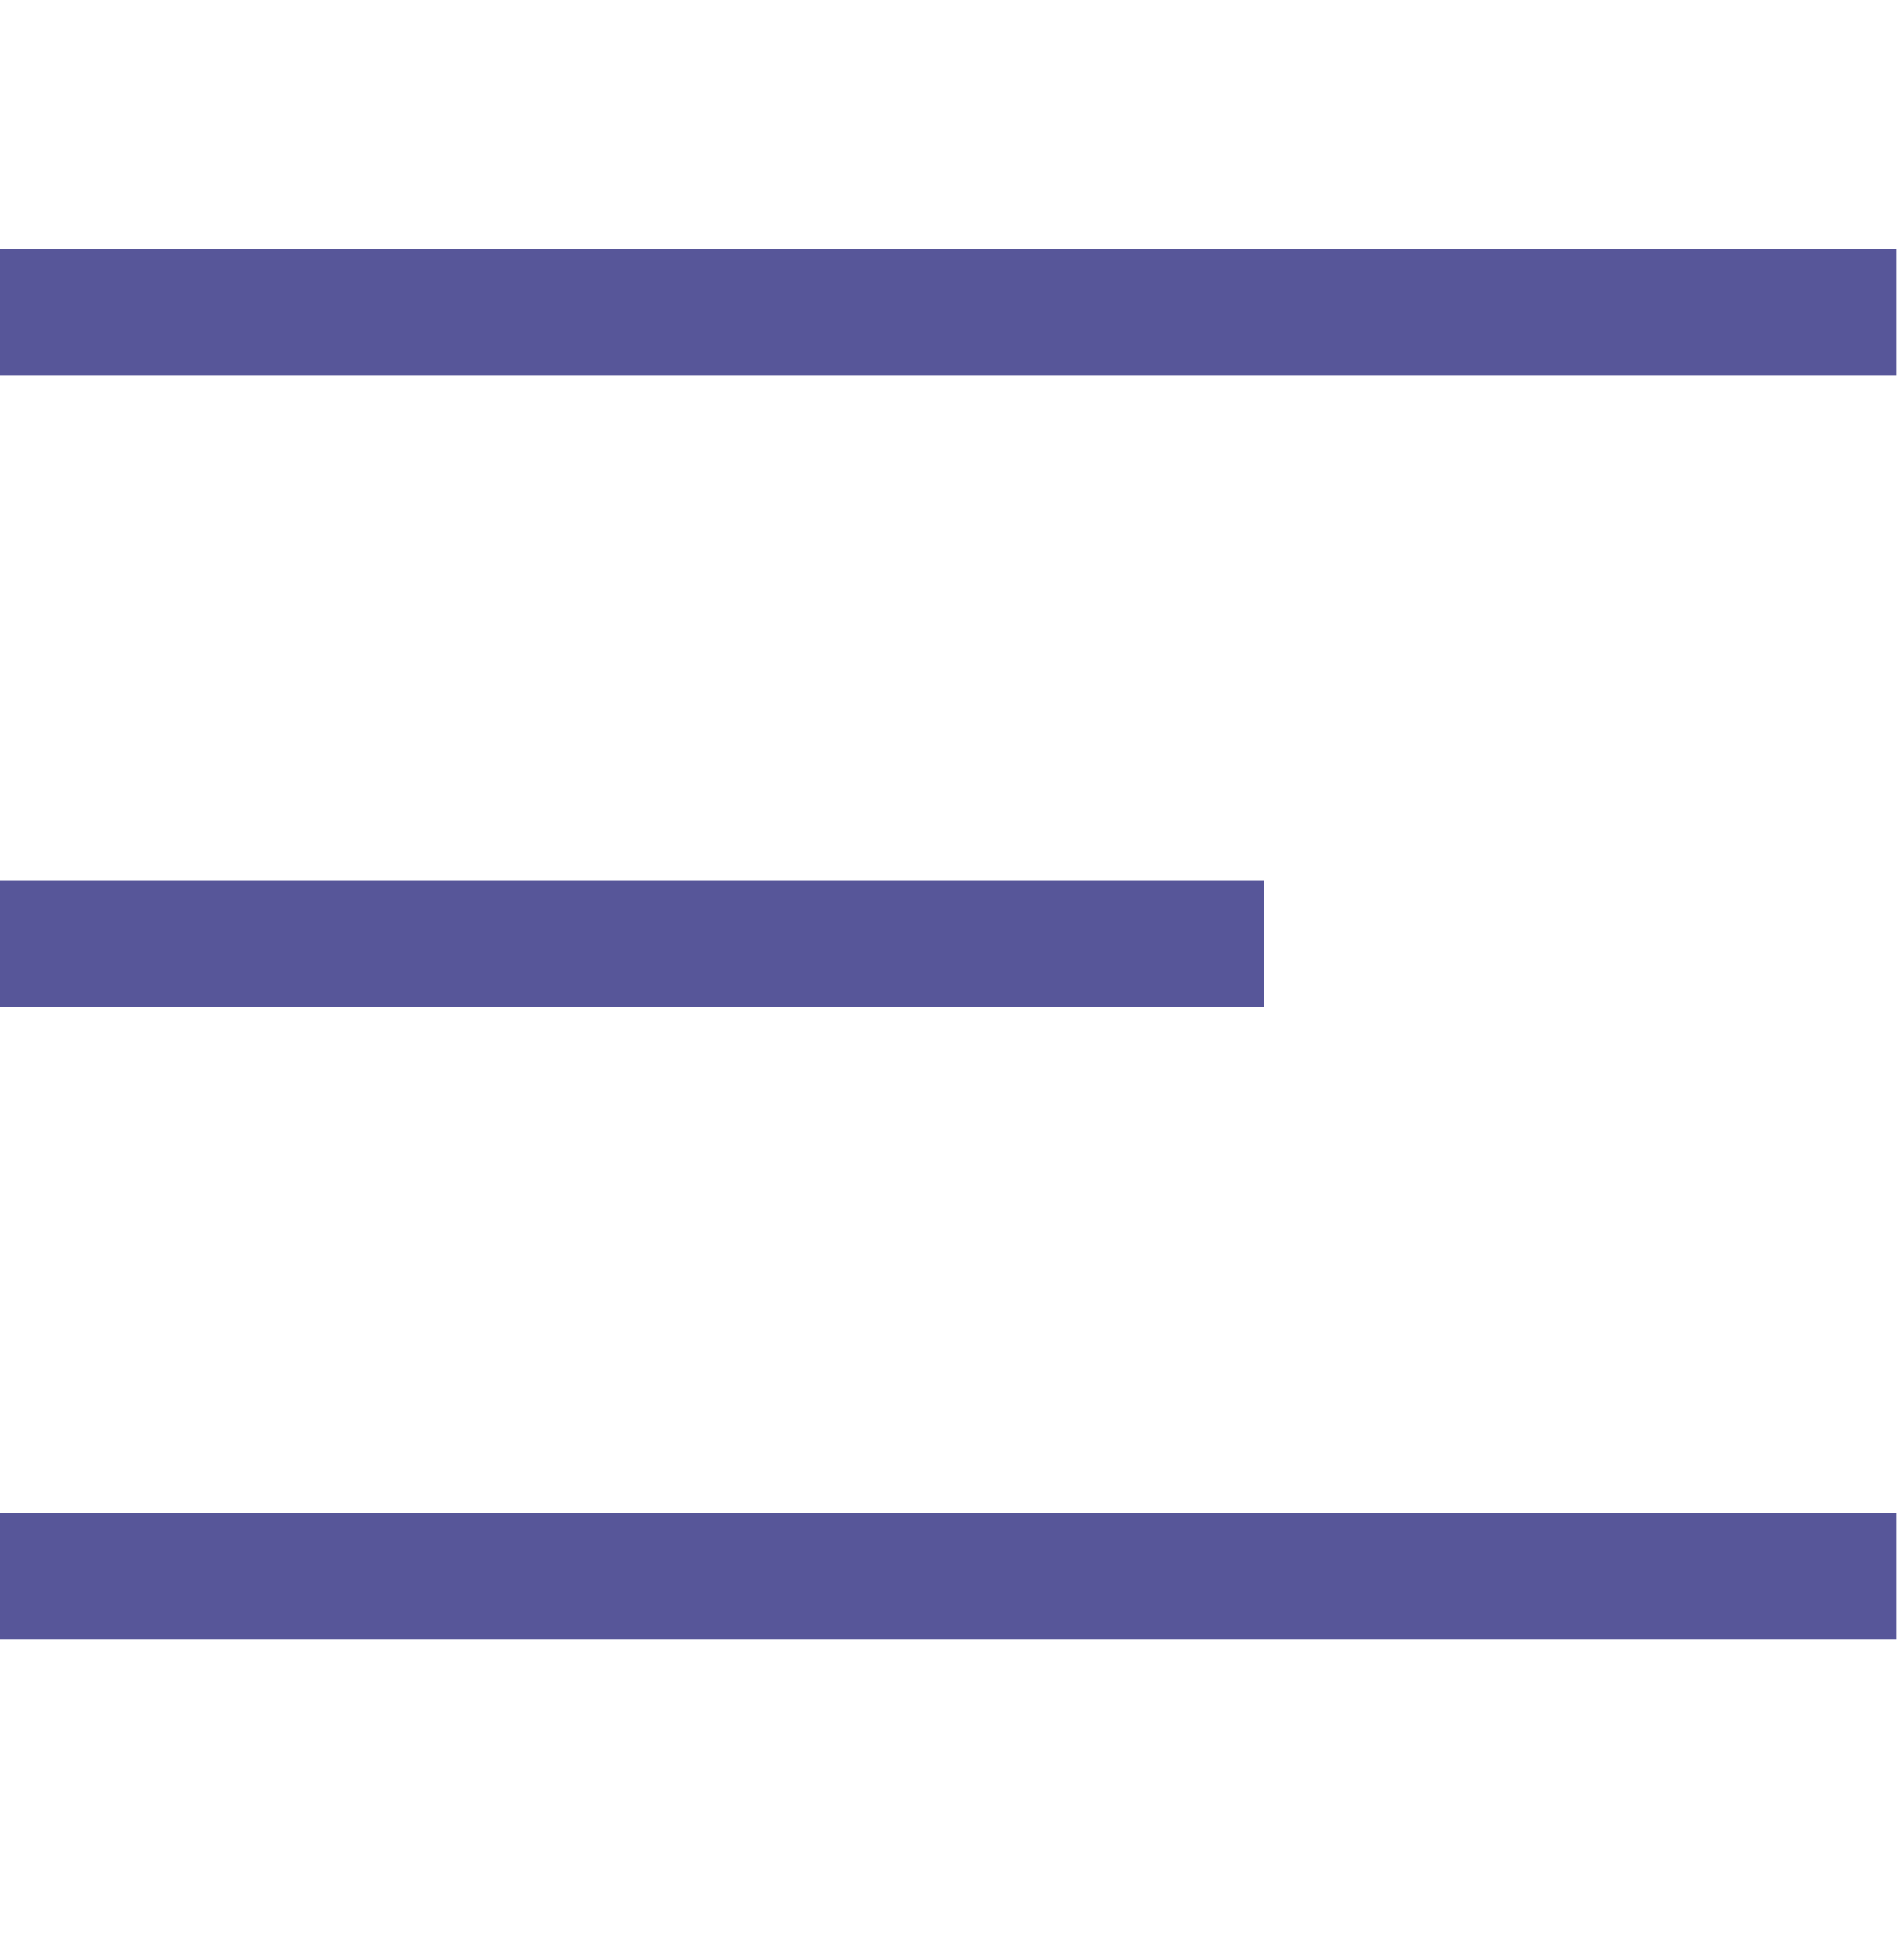
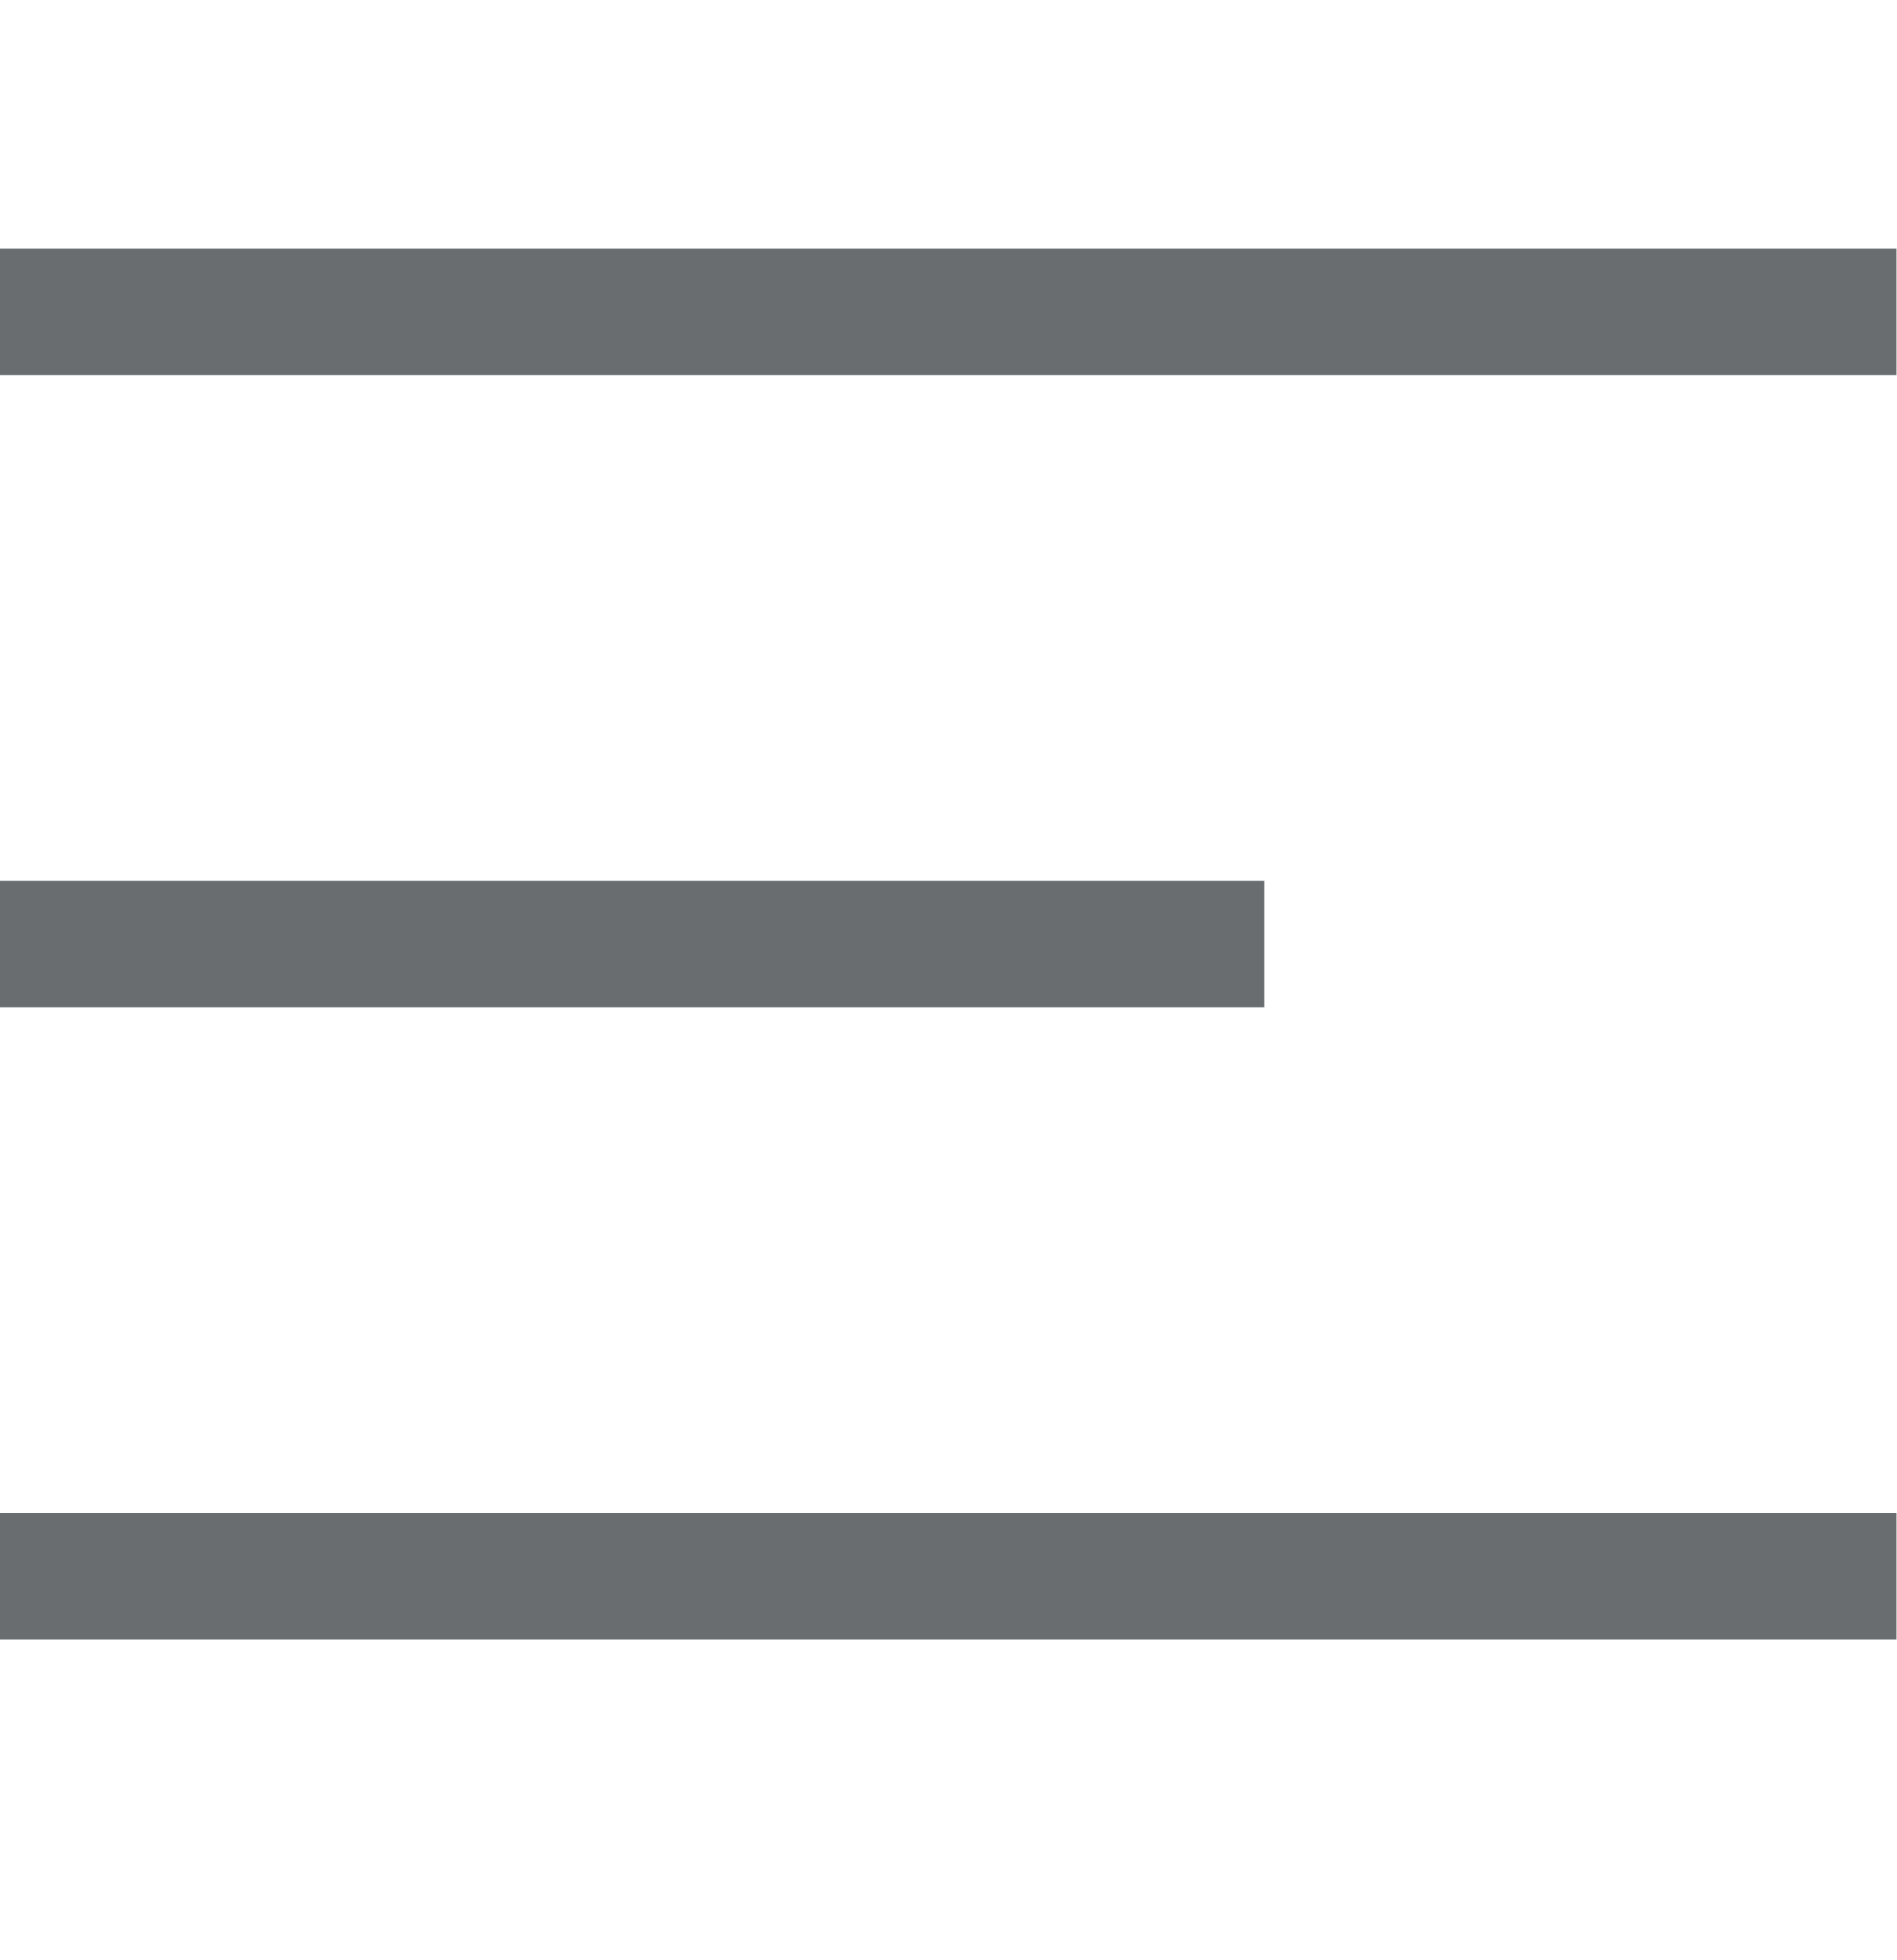
<svg xmlns="http://www.w3.org/2000/svg" width="30" height="31" viewBox="0 0 30 31" fill="none">
-   <line y1="4.932" x2="30" y2="4.932" stroke="#575699" stroke-width="2" />
-   <line y1="14.932" x2="20" y2="14.932" stroke="#575699" stroke-width="2" />
-   <line y1="24.932" x2="30" y2="24.932" stroke="#575699" stroke-width="2" />
+   <line y1="4.932" x2="30" y2="4.932" stroke="#696D70" stroke-width="2" />
+   <line y1="14.932" x2="20" y2="14.932" stroke="#696D70" stroke-width="2" />
+   <line y1="24.932" x2="30" y2="24.932" stroke="#696D70" stroke-width="2" />
</svg>
